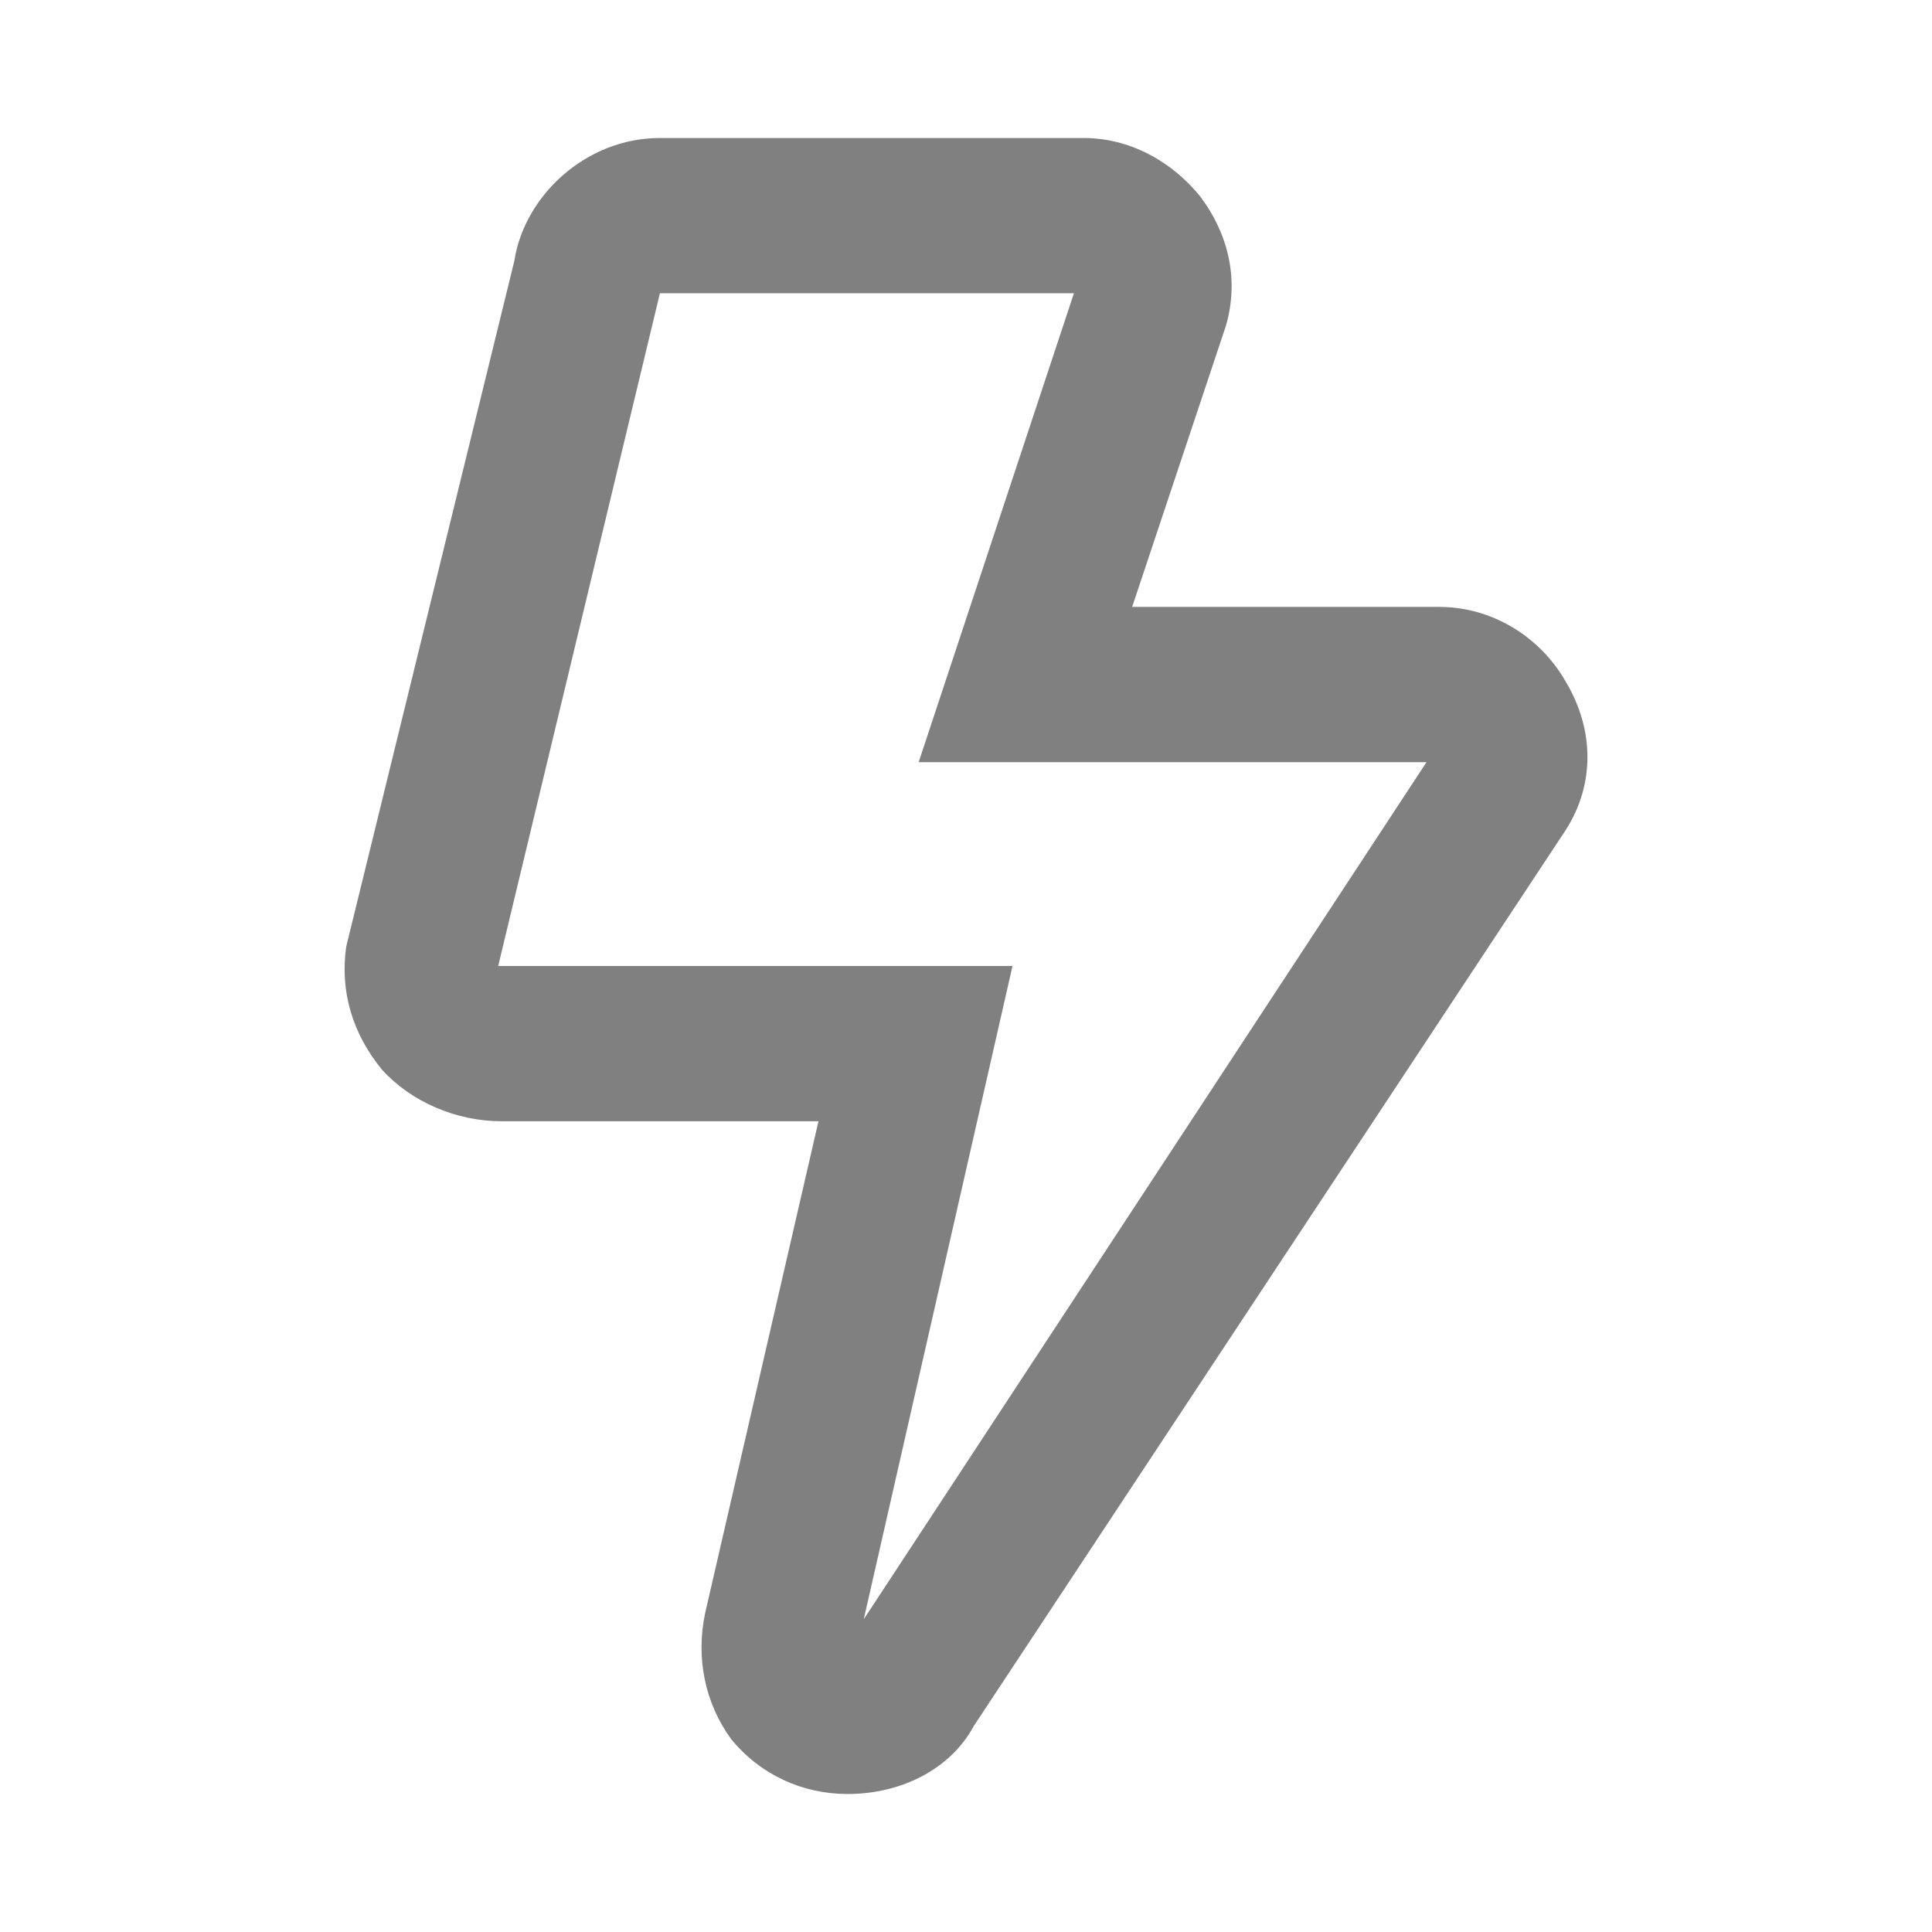
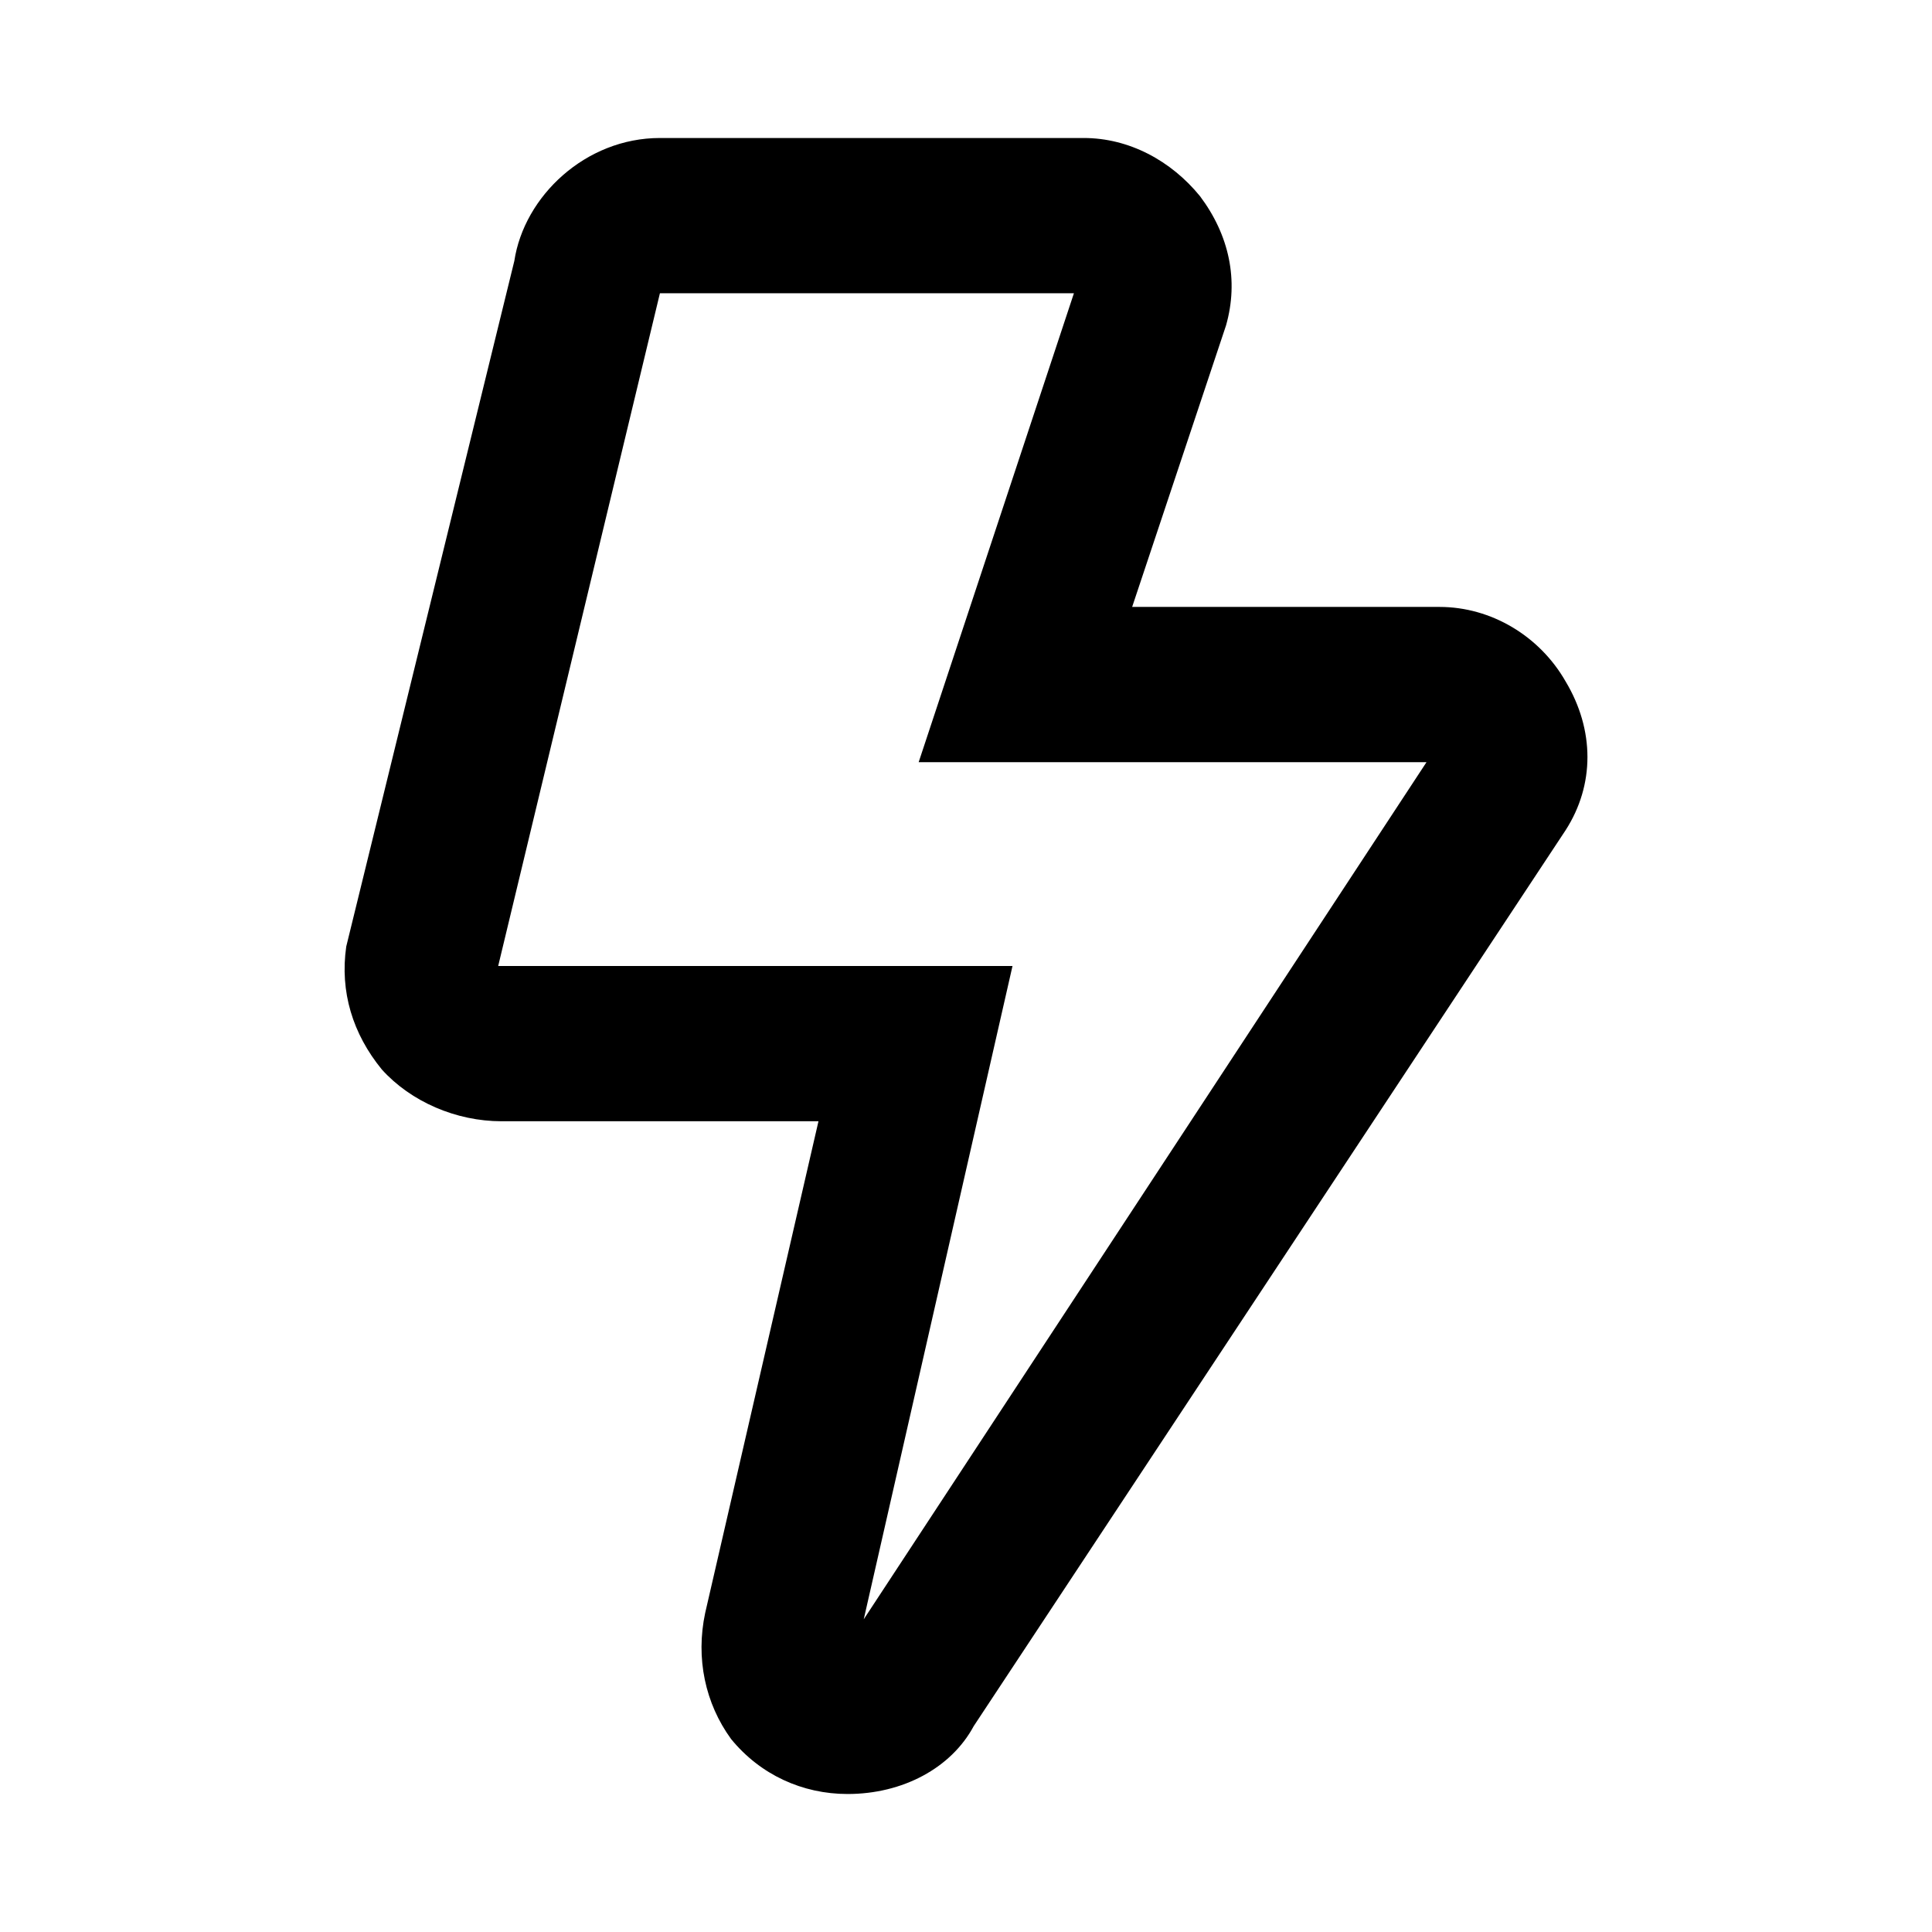
<svg xmlns="http://www.w3.org/2000/svg" width="14" height="14" viewBox="0 0 14 14" fill="none" version="1.1" id="svg4">
  <defs id="defs8" />
-   <path d="M 11.345,4.938 C 11.157,4.609 10.806,4.398 10.431,4.398 H 8.204 L 8.884,2.359 C 8.978,2.031 8.907,1.703 8.696,1.422 8.486,1.164 8.181,1 7.853,1 H 4.782 c -0.539,0 -0.984,0.422 -1.055,0.891 L 2.509,6.859 c -0.047,0.328 0.047,0.633 0.258,0.891 0.211,0.234 0.539,0.375 0.867,0.375 H 5.931 L 5.11,11.688 c -0.07,0.328 6.68e-5,0.656 0.188,0.914 C 5.509,12.86 5.814,13 6.142,13 6.54,13 6.892,12.813 7.056,12.508 L 11.345,6.016 c 0.211,-0.328 0.211,-0.726 0,-1.078 z M 6.259,11.734 7.337,7 H 3.61 L 4.782,2.125 H 7.782 L 6.657,5.523 h 3.68 z" fill="#808080" id="path2" style="stroke-width:0.955" />
+   <path d="M 11.345,4.938 C 11.157,4.609 10.806,4.398 10.431,4.398 H 8.204 L 8.884,2.359 C 8.978,2.031 8.907,1.703 8.696,1.422 8.486,1.164 8.181,1 7.853,1 H 4.782 c -0.539,0 -0.984,0.422 -1.055,0.891 L 2.509,6.859 c -0.047,0.328 0.047,0.633 0.258,0.891 0.211,0.234 0.539,0.375 0.867,0.375 H 5.931 L 5.11,11.688 c -0.07,0.328 6.68e-5,0.656 0.188,0.914 C 5.509,12.86 5.814,13 6.142,13 6.54,13 6.892,12.813 7.056,12.508 L 11.345,6.016 c 0.211,-0.328 0.211,-0.726 0,-1.078 z M 6.259,11.734 7.337,7 H 3.61 L 4.782,2.125 H 7.782 L 6.657,5.523 h 3.68 z" fill="#000000" id="path2" style="stroke-width:0.955" />
</svg>
